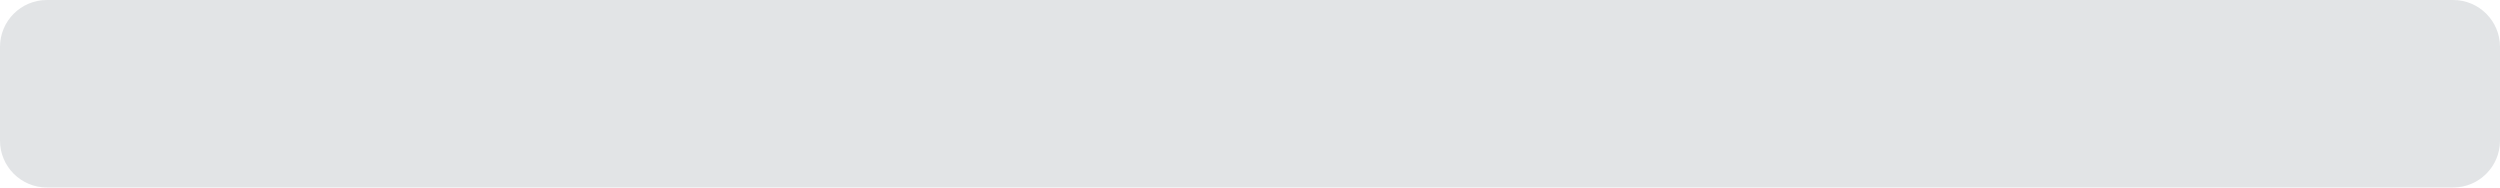
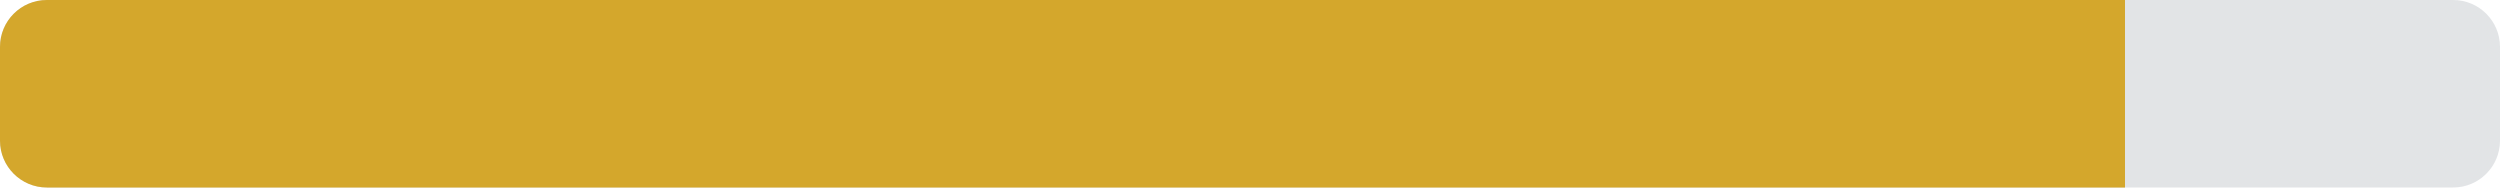
- <svg xmlns="http://www.w3.org/2000/svg" width="160" height="12" viewBox="0 0 160 12" role="img" aria-label="aws elasticache: 0 of 68 variables covered (blocked)">
+ <svg xmlns="http://www.w3.org/2000/svg" width="160" height="12" viewBox="0 0 160 12" role="img" aria-label="aws elasticache: 58 of 68 variables covered (partial)">
  <clipPath id="r">
    <rect width="160" height="12" rx="3" />
  </clipPath>
  <g clip-path="url(#r)">
    <rect width="160" height="12" fill="#8c959f" fill-opacity="0.25" />
+     <rect width="136" height="12" fill="#d4a72c" />
  </g>
</svg>
